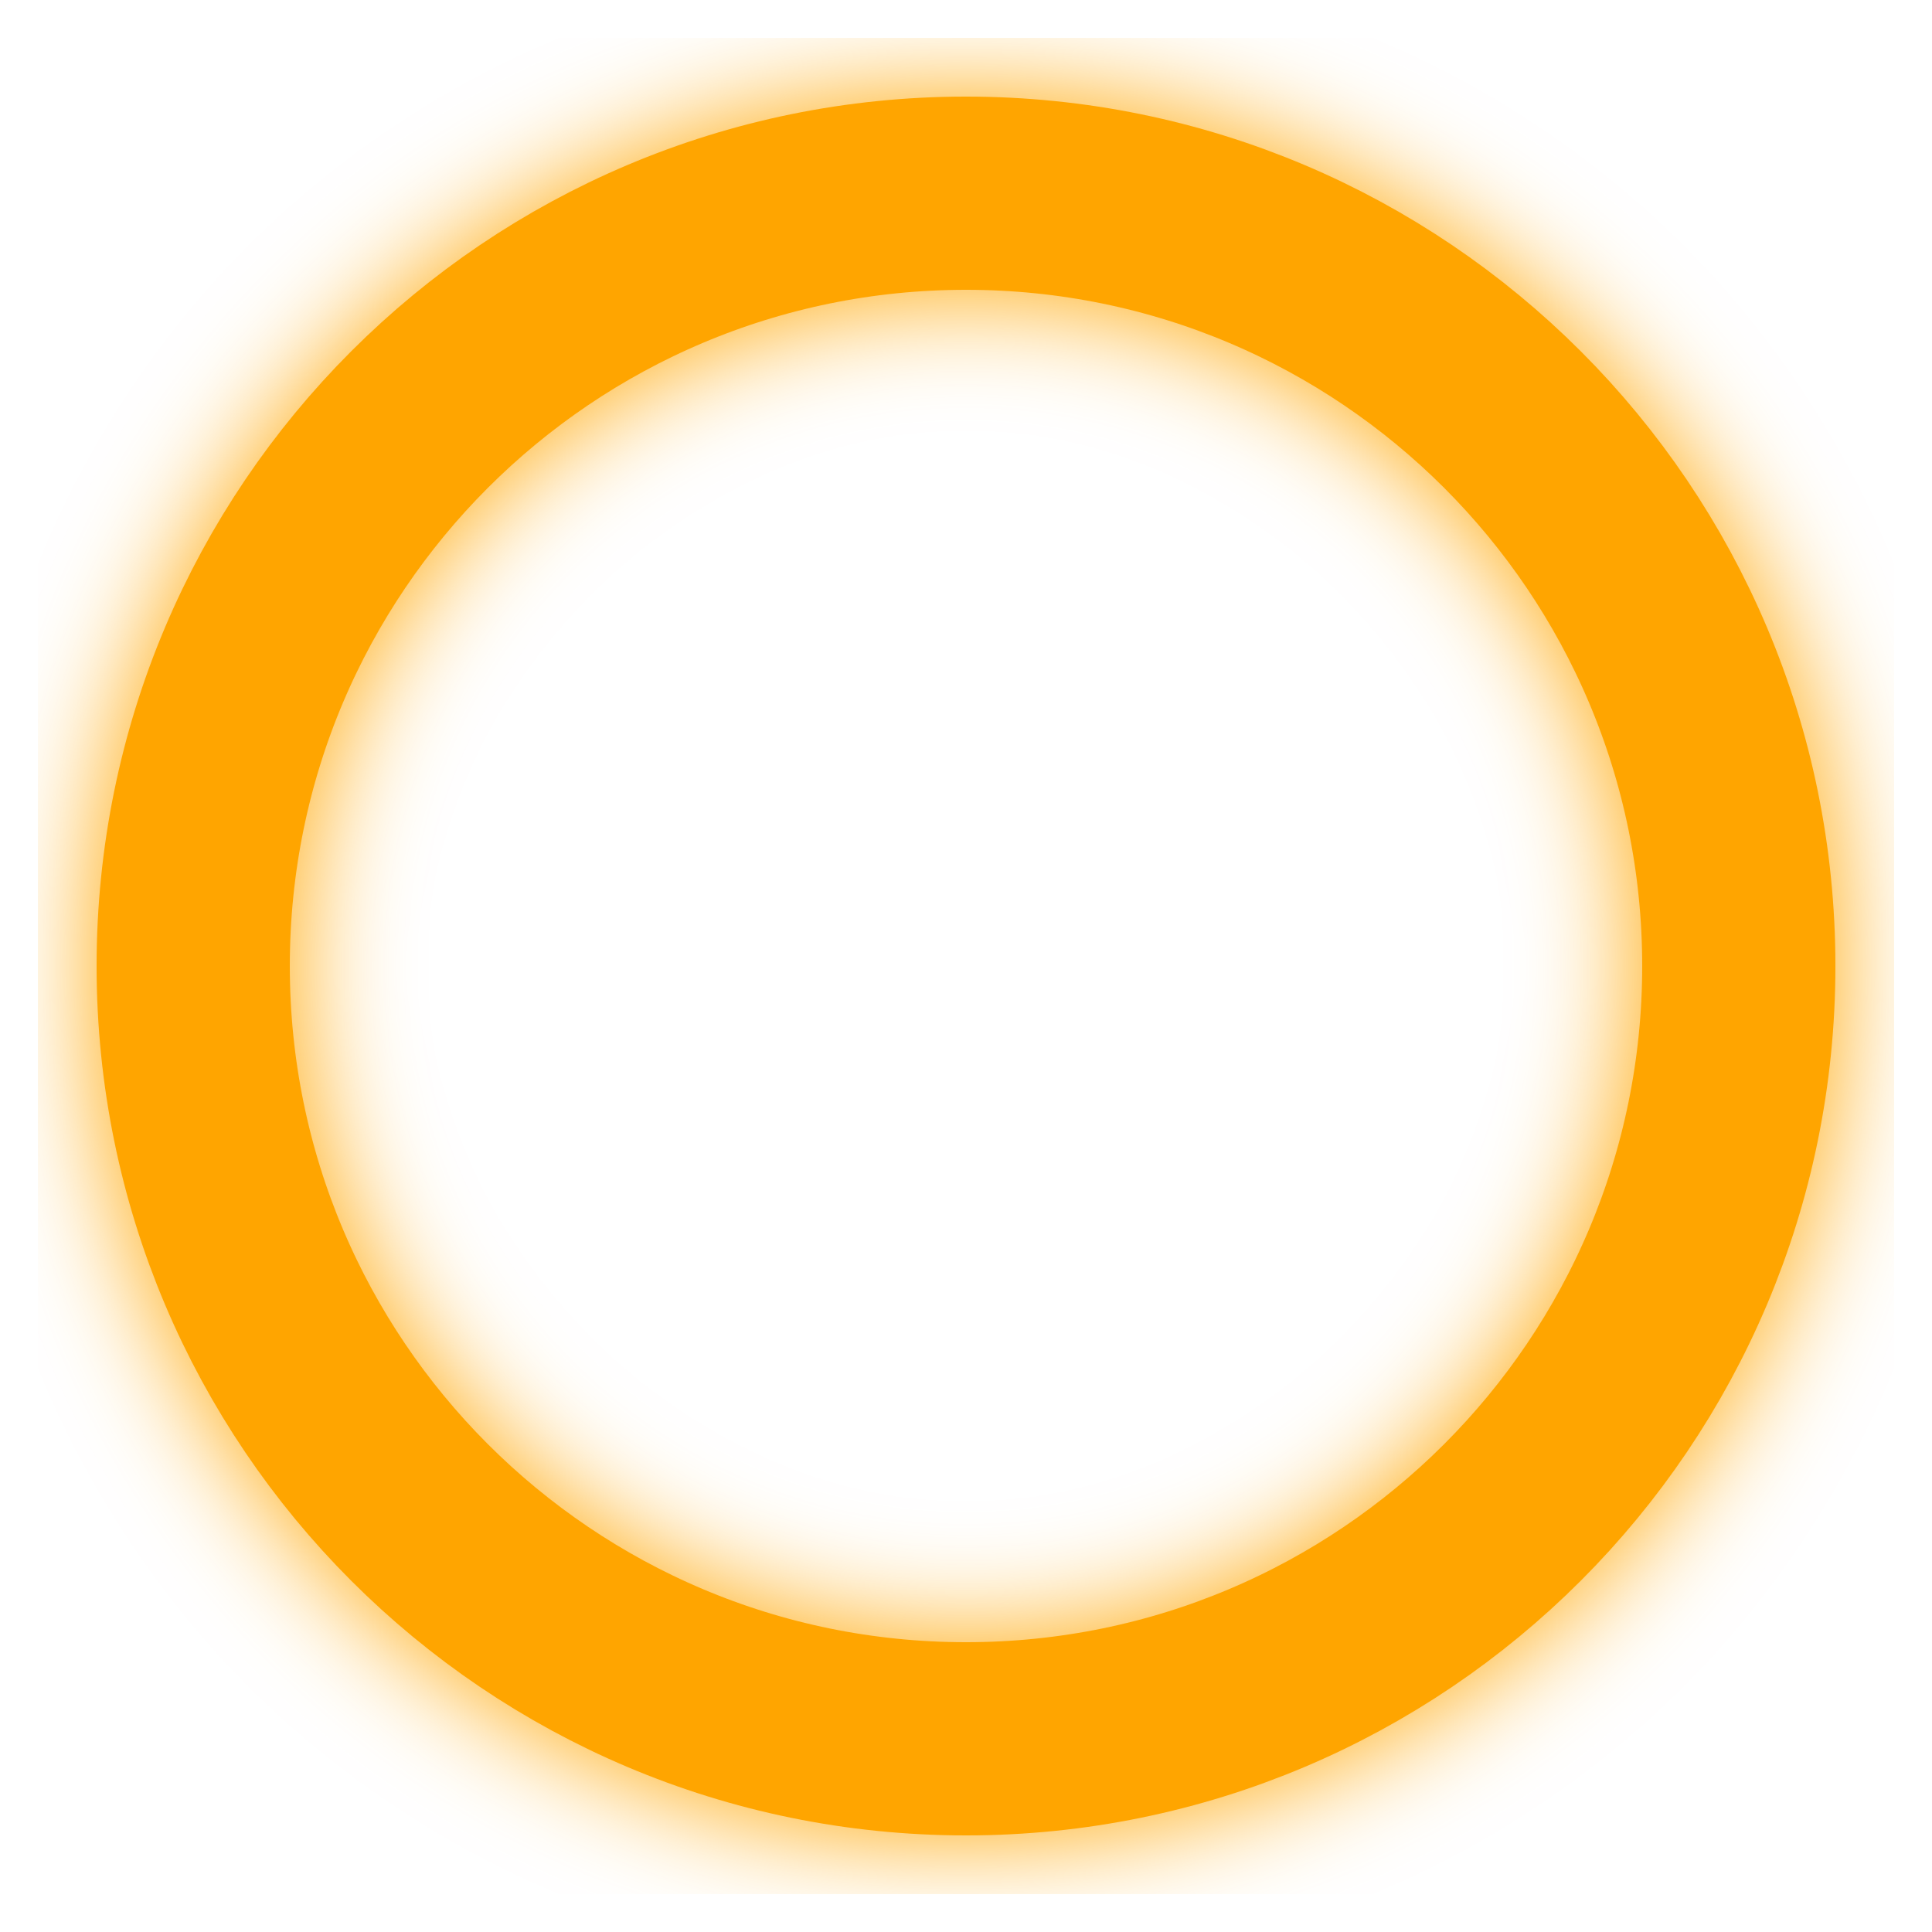
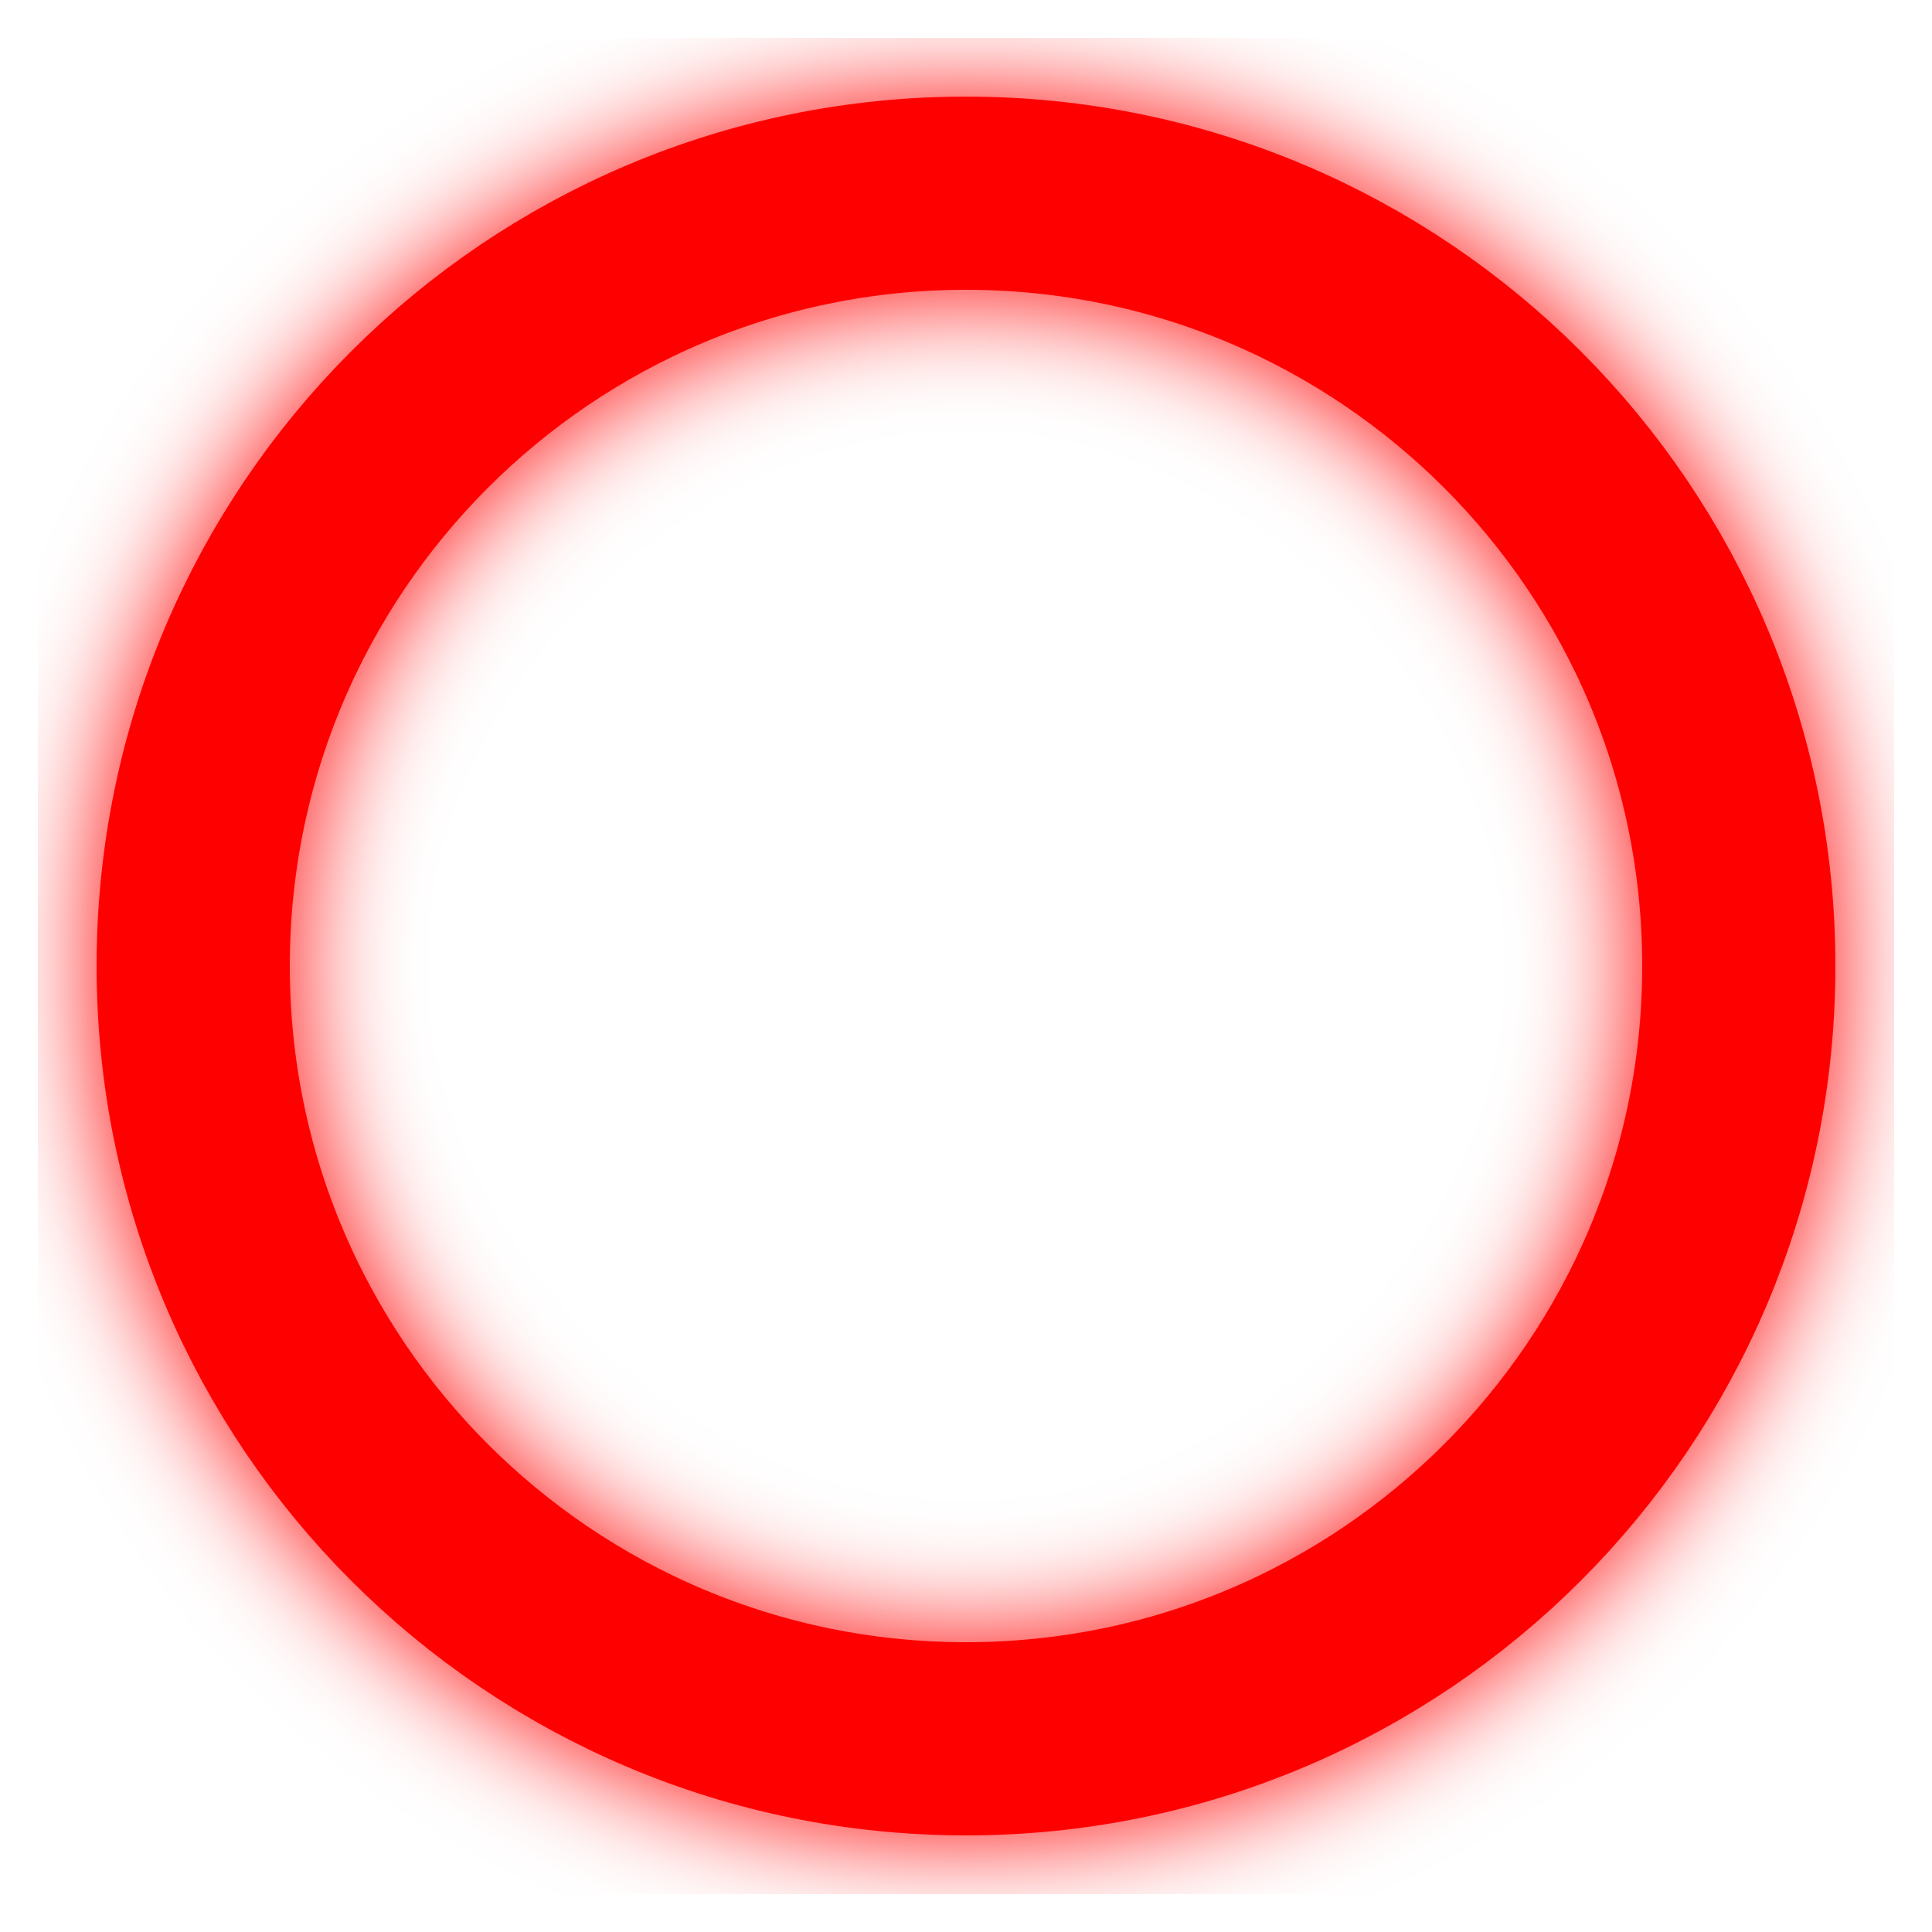
<svg xmlns="http://www.w3.org/2000/svg" width="150" height="150" viewBox="0 0 100 100">
  <defs>
    <filter id="glow">
      <feGaussianBlur stdDeviation="3" result="coloredBlur" />
      <feMerge>
        <feMergeNode in="coloredBlur" />
        <feMergeNode in="SourceGraphic" />
      </feMerge>
    </filter>
  </defs>
-   <circle cx="50" cy="50" r="40" stroke="orange" stroke-width="10" fill="none" filter="url(#glow)" />
+   <circle cx="50" cy="50" r="40" stroke="red" stroke-width="10" fill="none" filter="url(#glow)" />
</svg>
